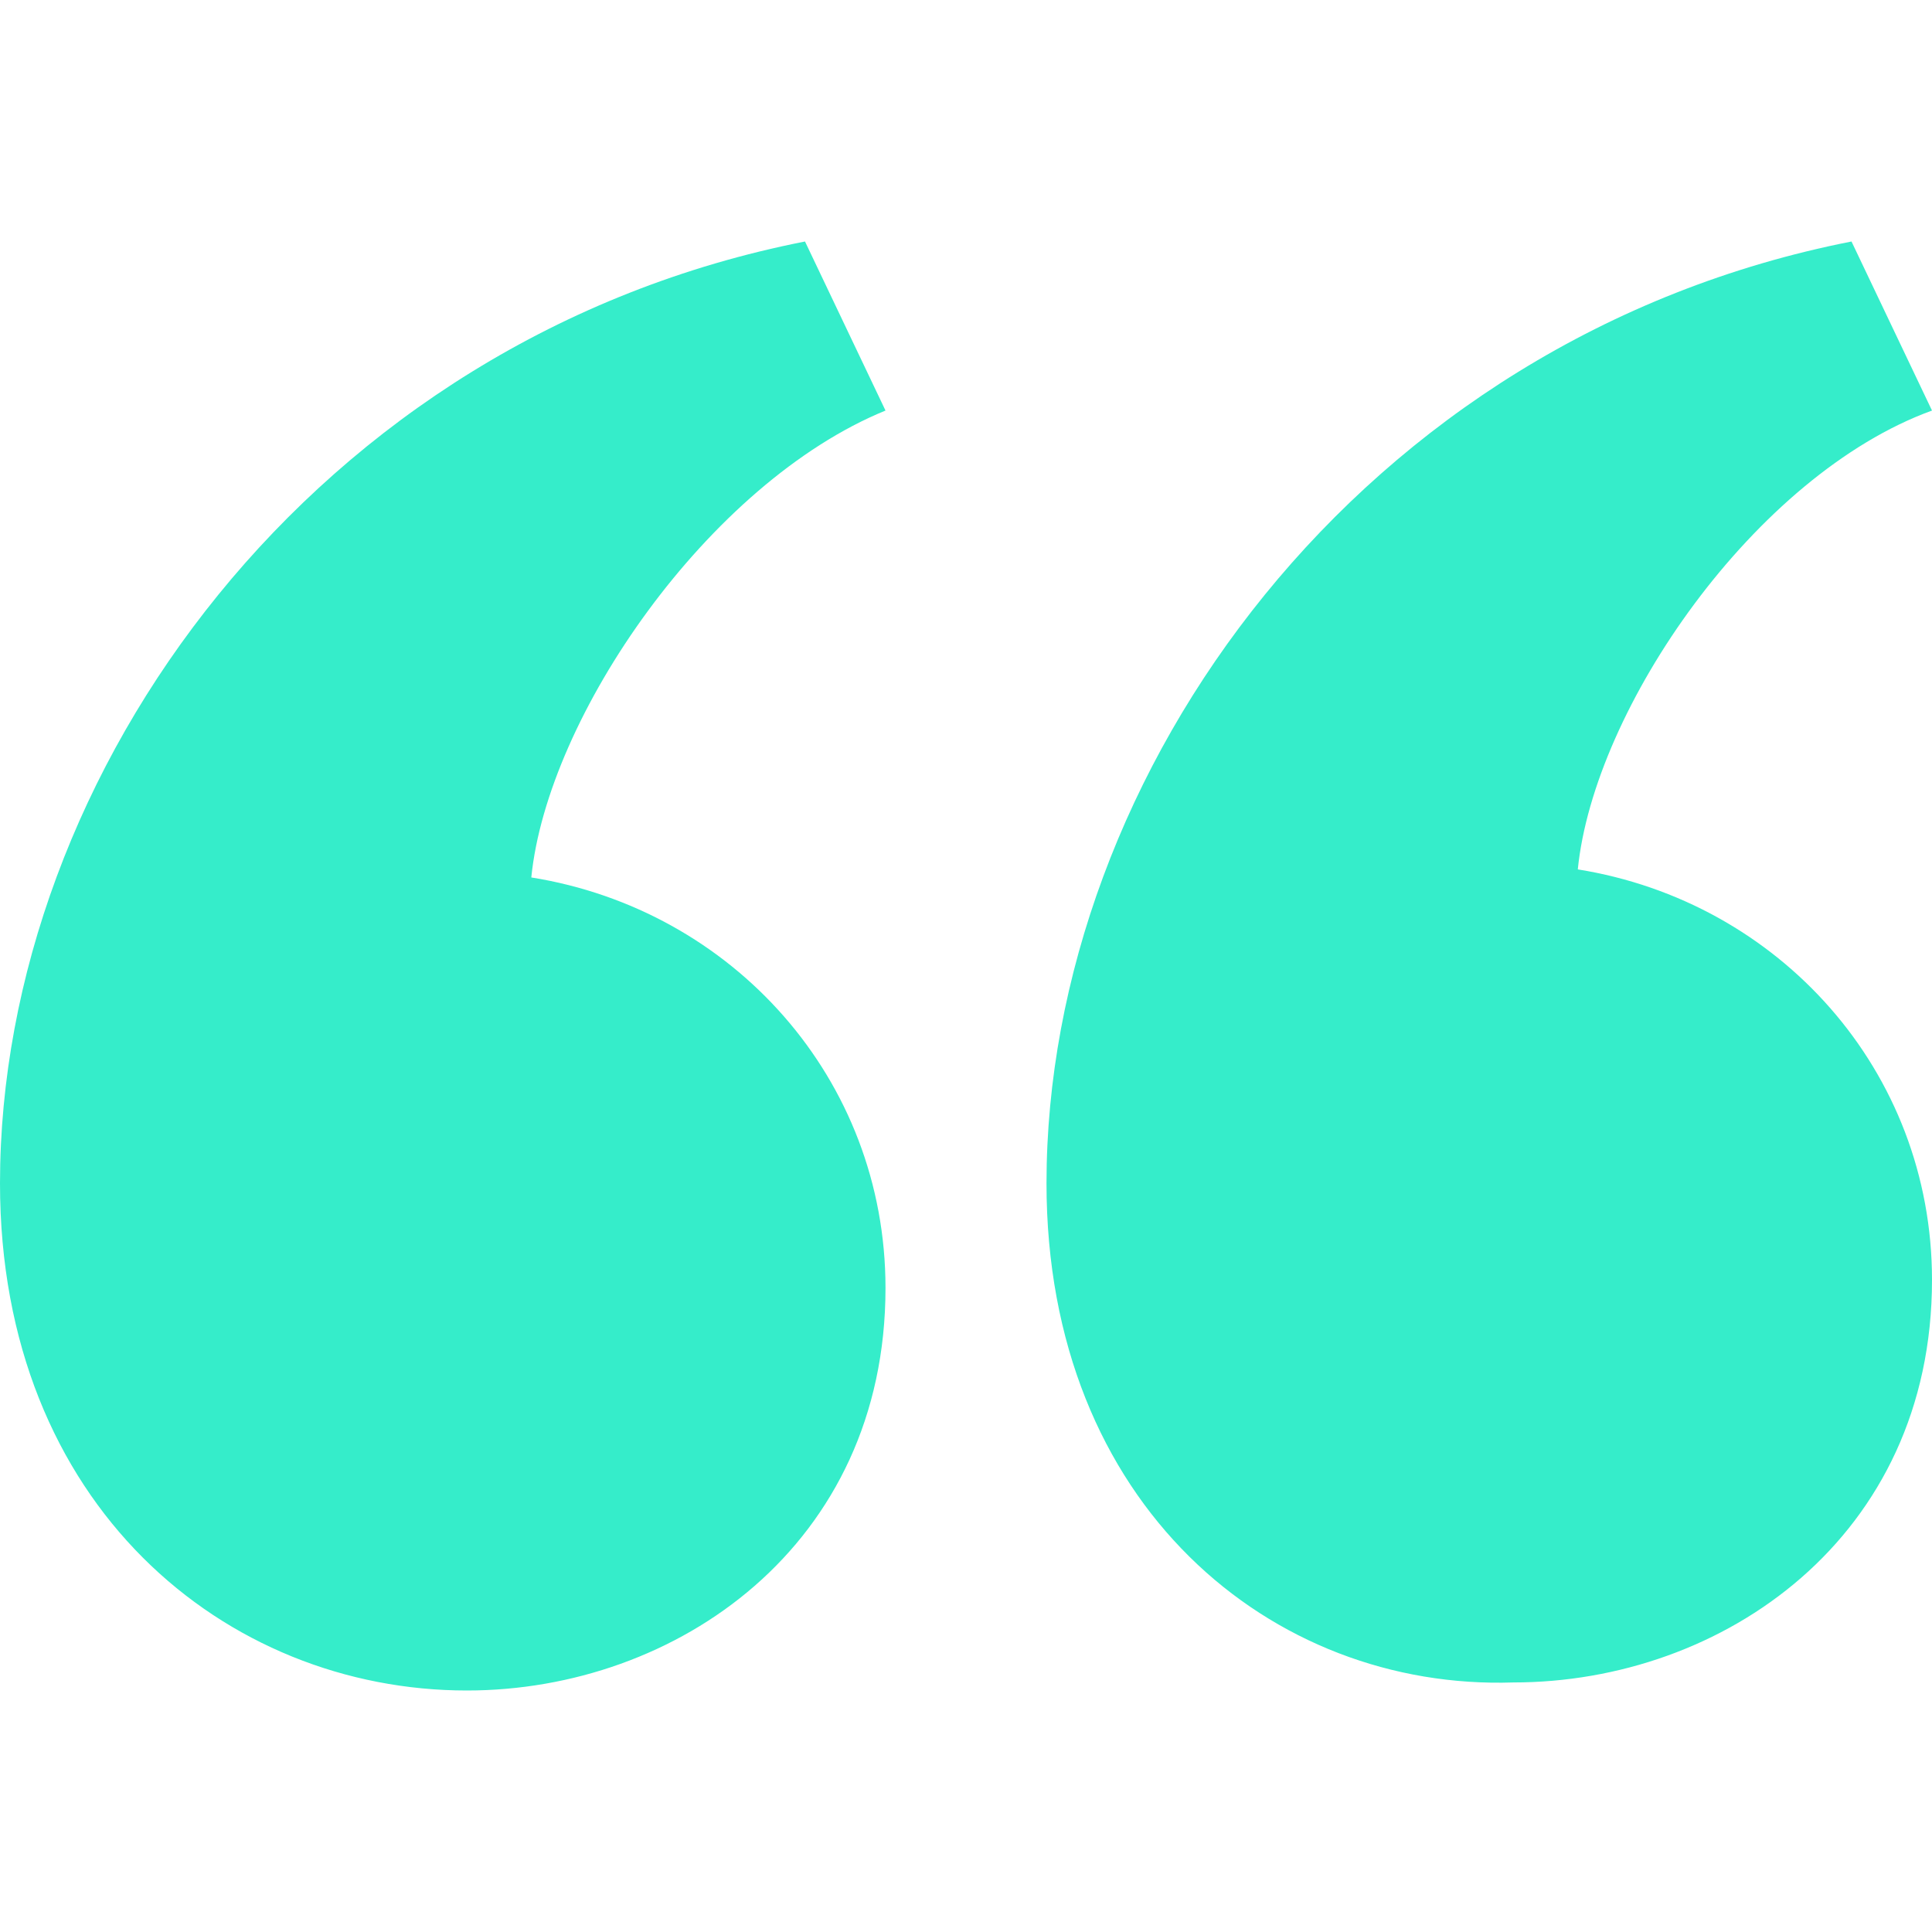
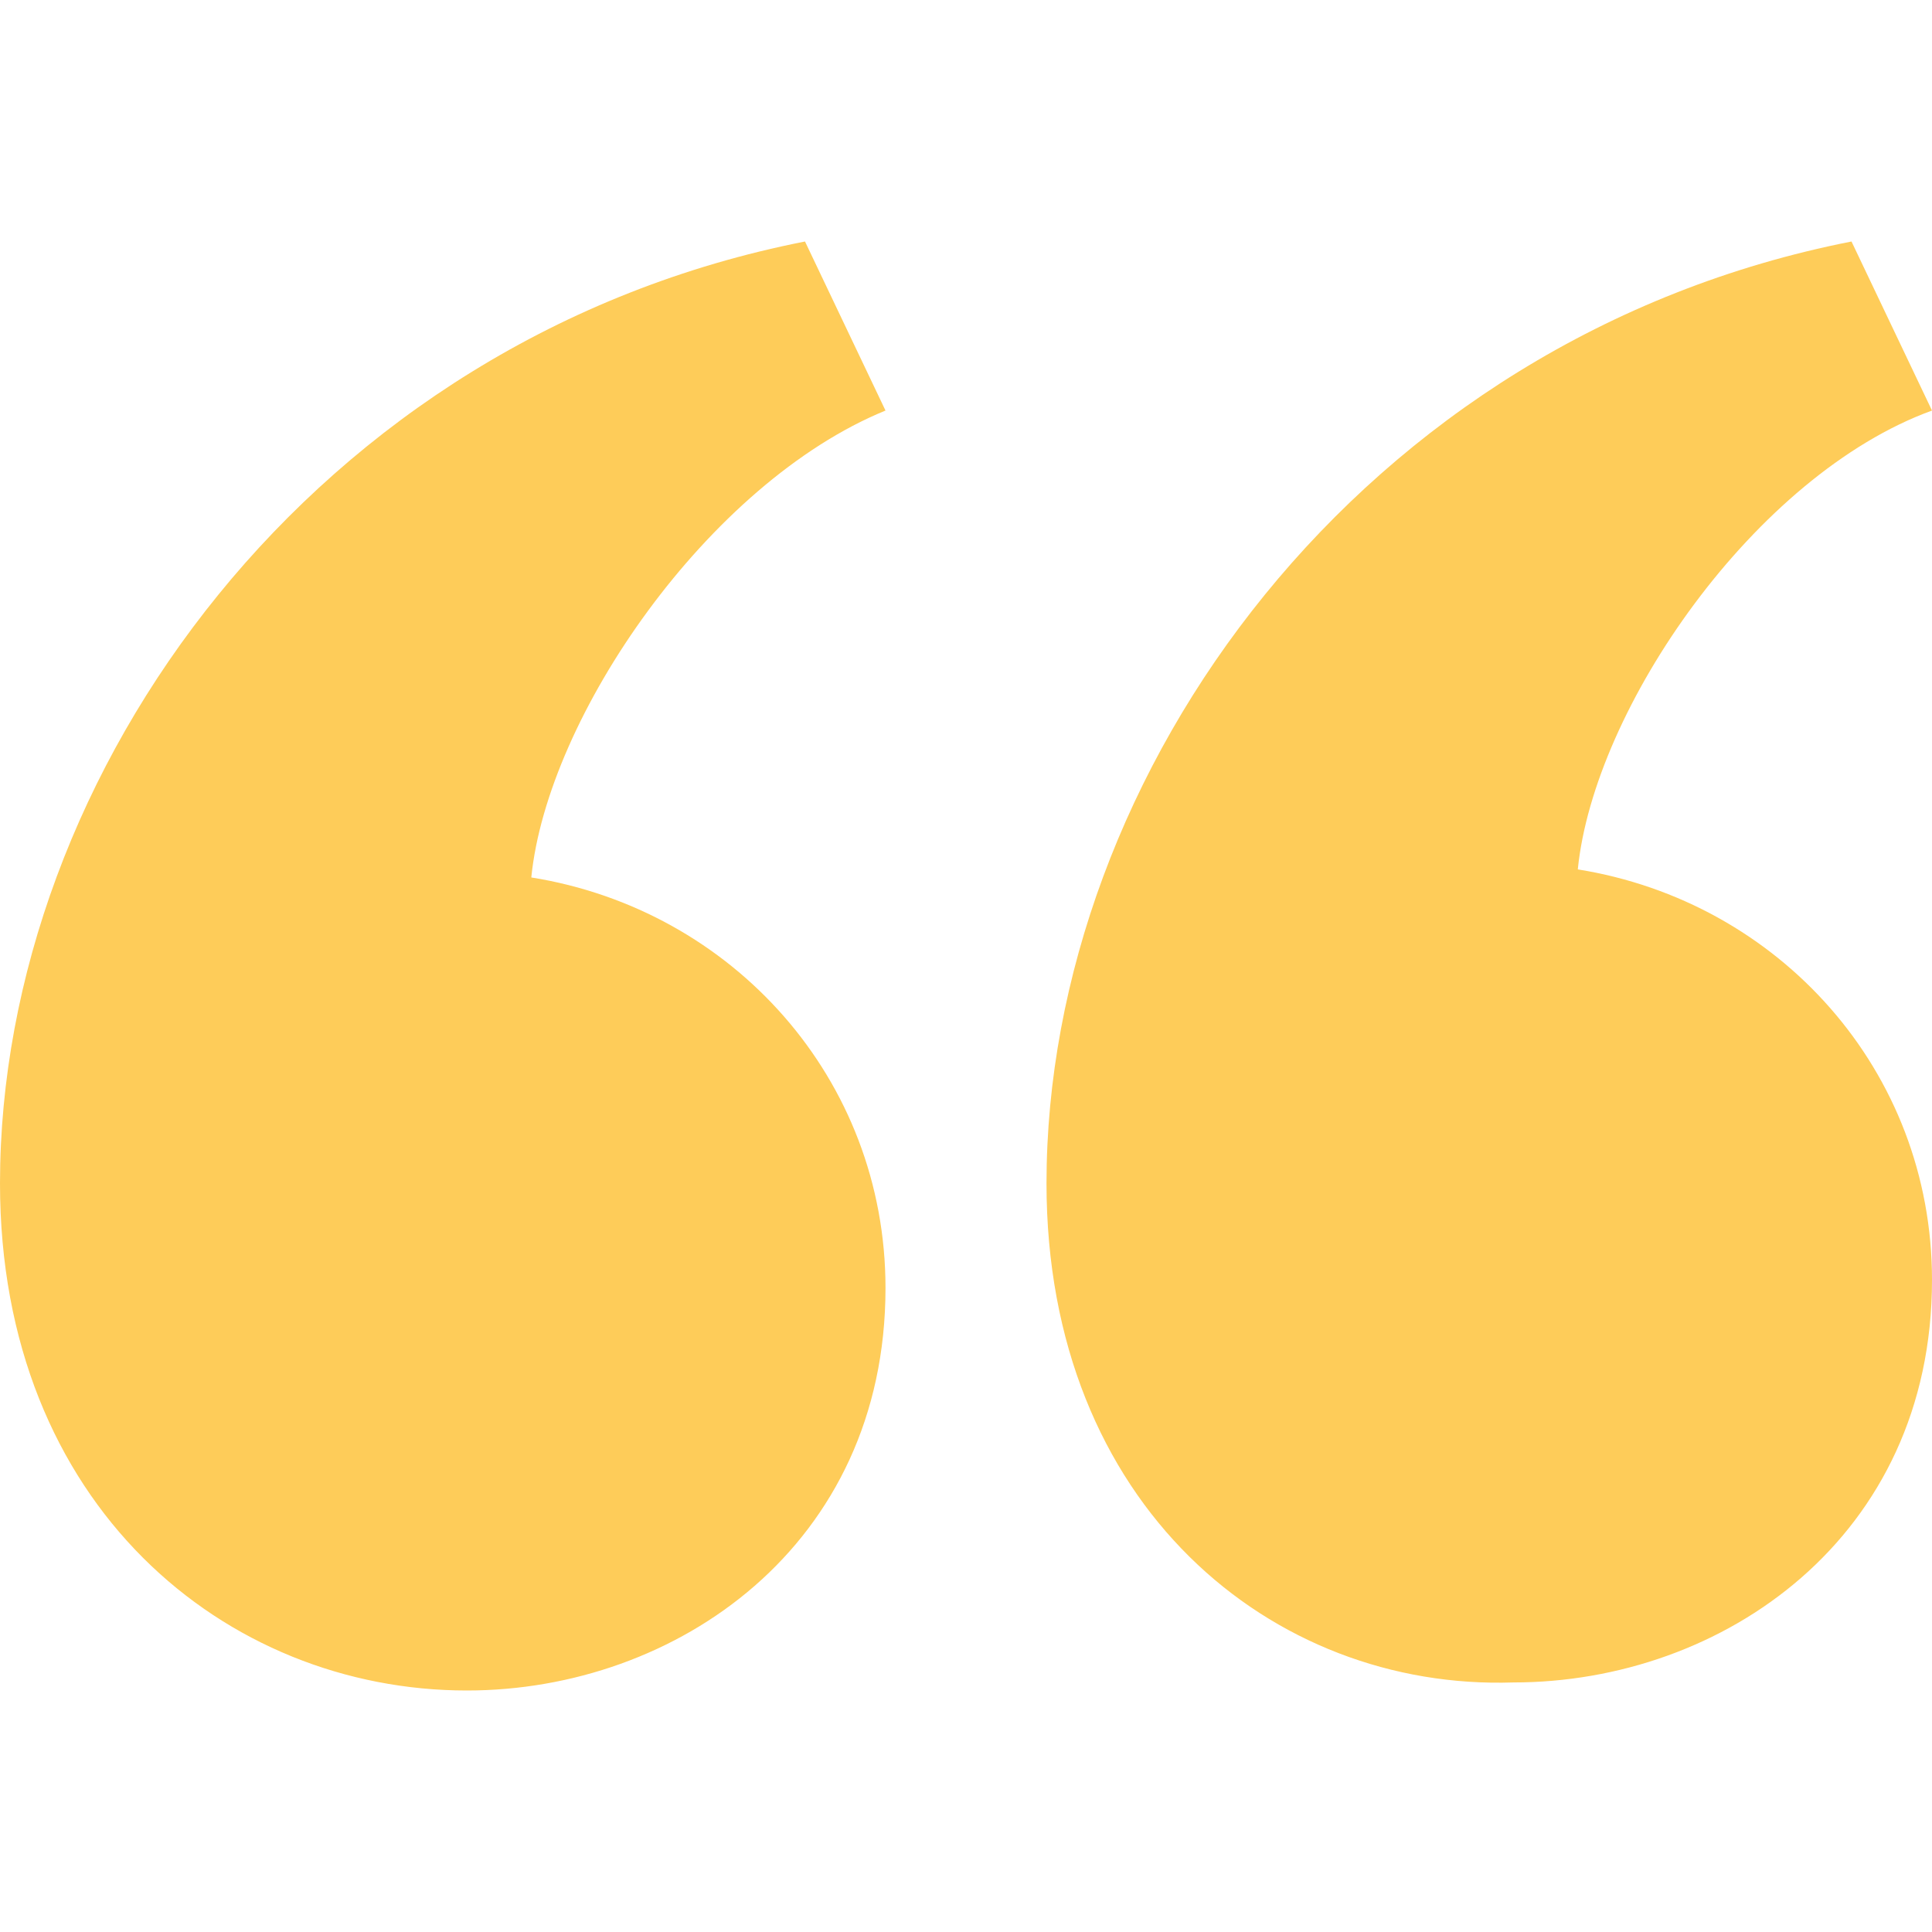
<svg xmlns="http://www.w3.org/2000/svg" version="1.1" id="Layer_1" x="0px" y="0px" viewBox="0 0 24 24" style="enable-background:new 0 0 24 24;" xml:space="preserve">
-   <path style="fill:#35EDCA;" d="M13,14.7C13,9.6,16.9,4.2,23,3l1,2.1c-2.2,0.8-4.2,3.7-4.4,5.7c2.5,0.4,4.4,2.5,4.4,5.1  c0,3.2-2.6,5-5.2,5C15.8,21,13,18.7,13,14.7z M0,14.7C0,9.6,3.9,4.2,10,3l1,2.1C8.8,6,6.8,8.9,6.6,10.9C9.1,11.3,11,13.4,11,16  c0,3.2-2.6,5-5.2,5C2.8,21,0,18.7,0,14.7z" />
+   <path style="fill:#FECC59;" d="M13,14.7C13,9.6,16.9,4.2,23,3l1,2.1c-2.2,0.8-4.2,3.7-4.4,5.7c2.5,0.4,4.4,2.5,4.4,5.1  c0,3.2-2.6,5-5.2,5C15.8,21,13,18.7,13,14.7z M0,14.7C0,9.6,3.9,4.2,10,3l1,2.1C8.8,6,6.8,8.9,6.6,10.9C9.1,11.3,11,13.4,11,16  c0,3.2-2.6,5-5.2,5C2.8,21,0,18.7,0,14.7z" />
</svg>
